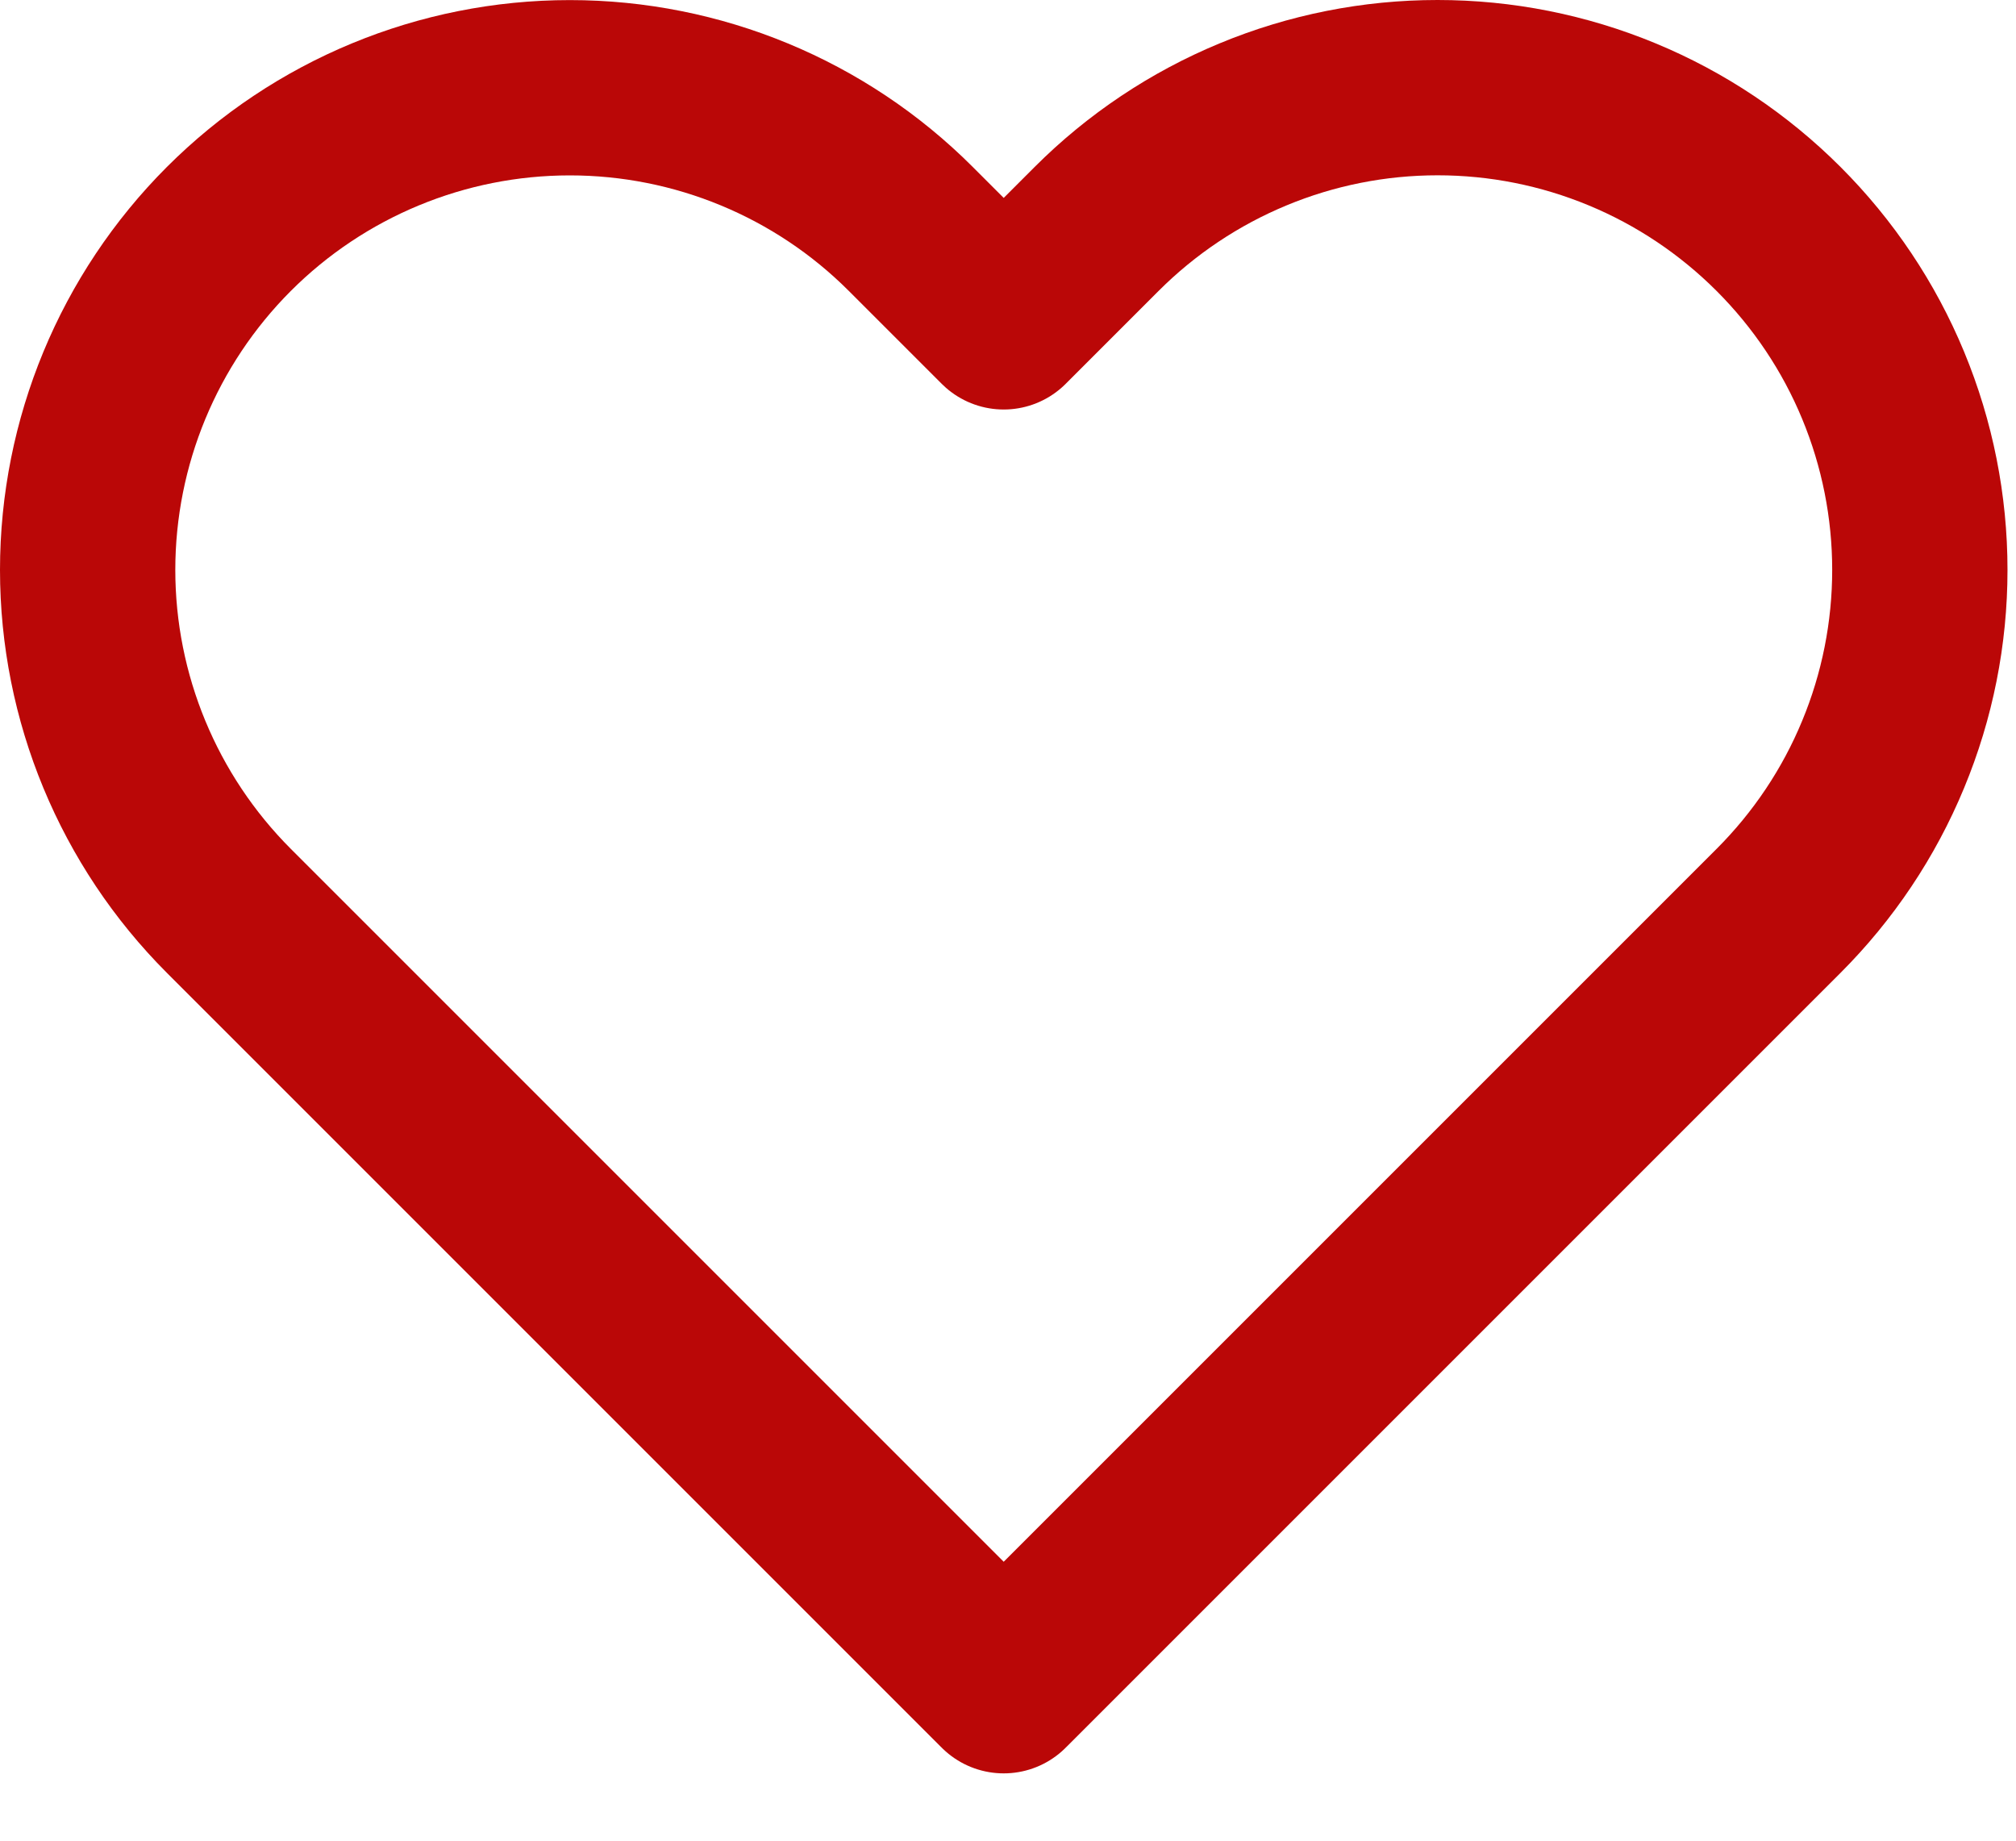
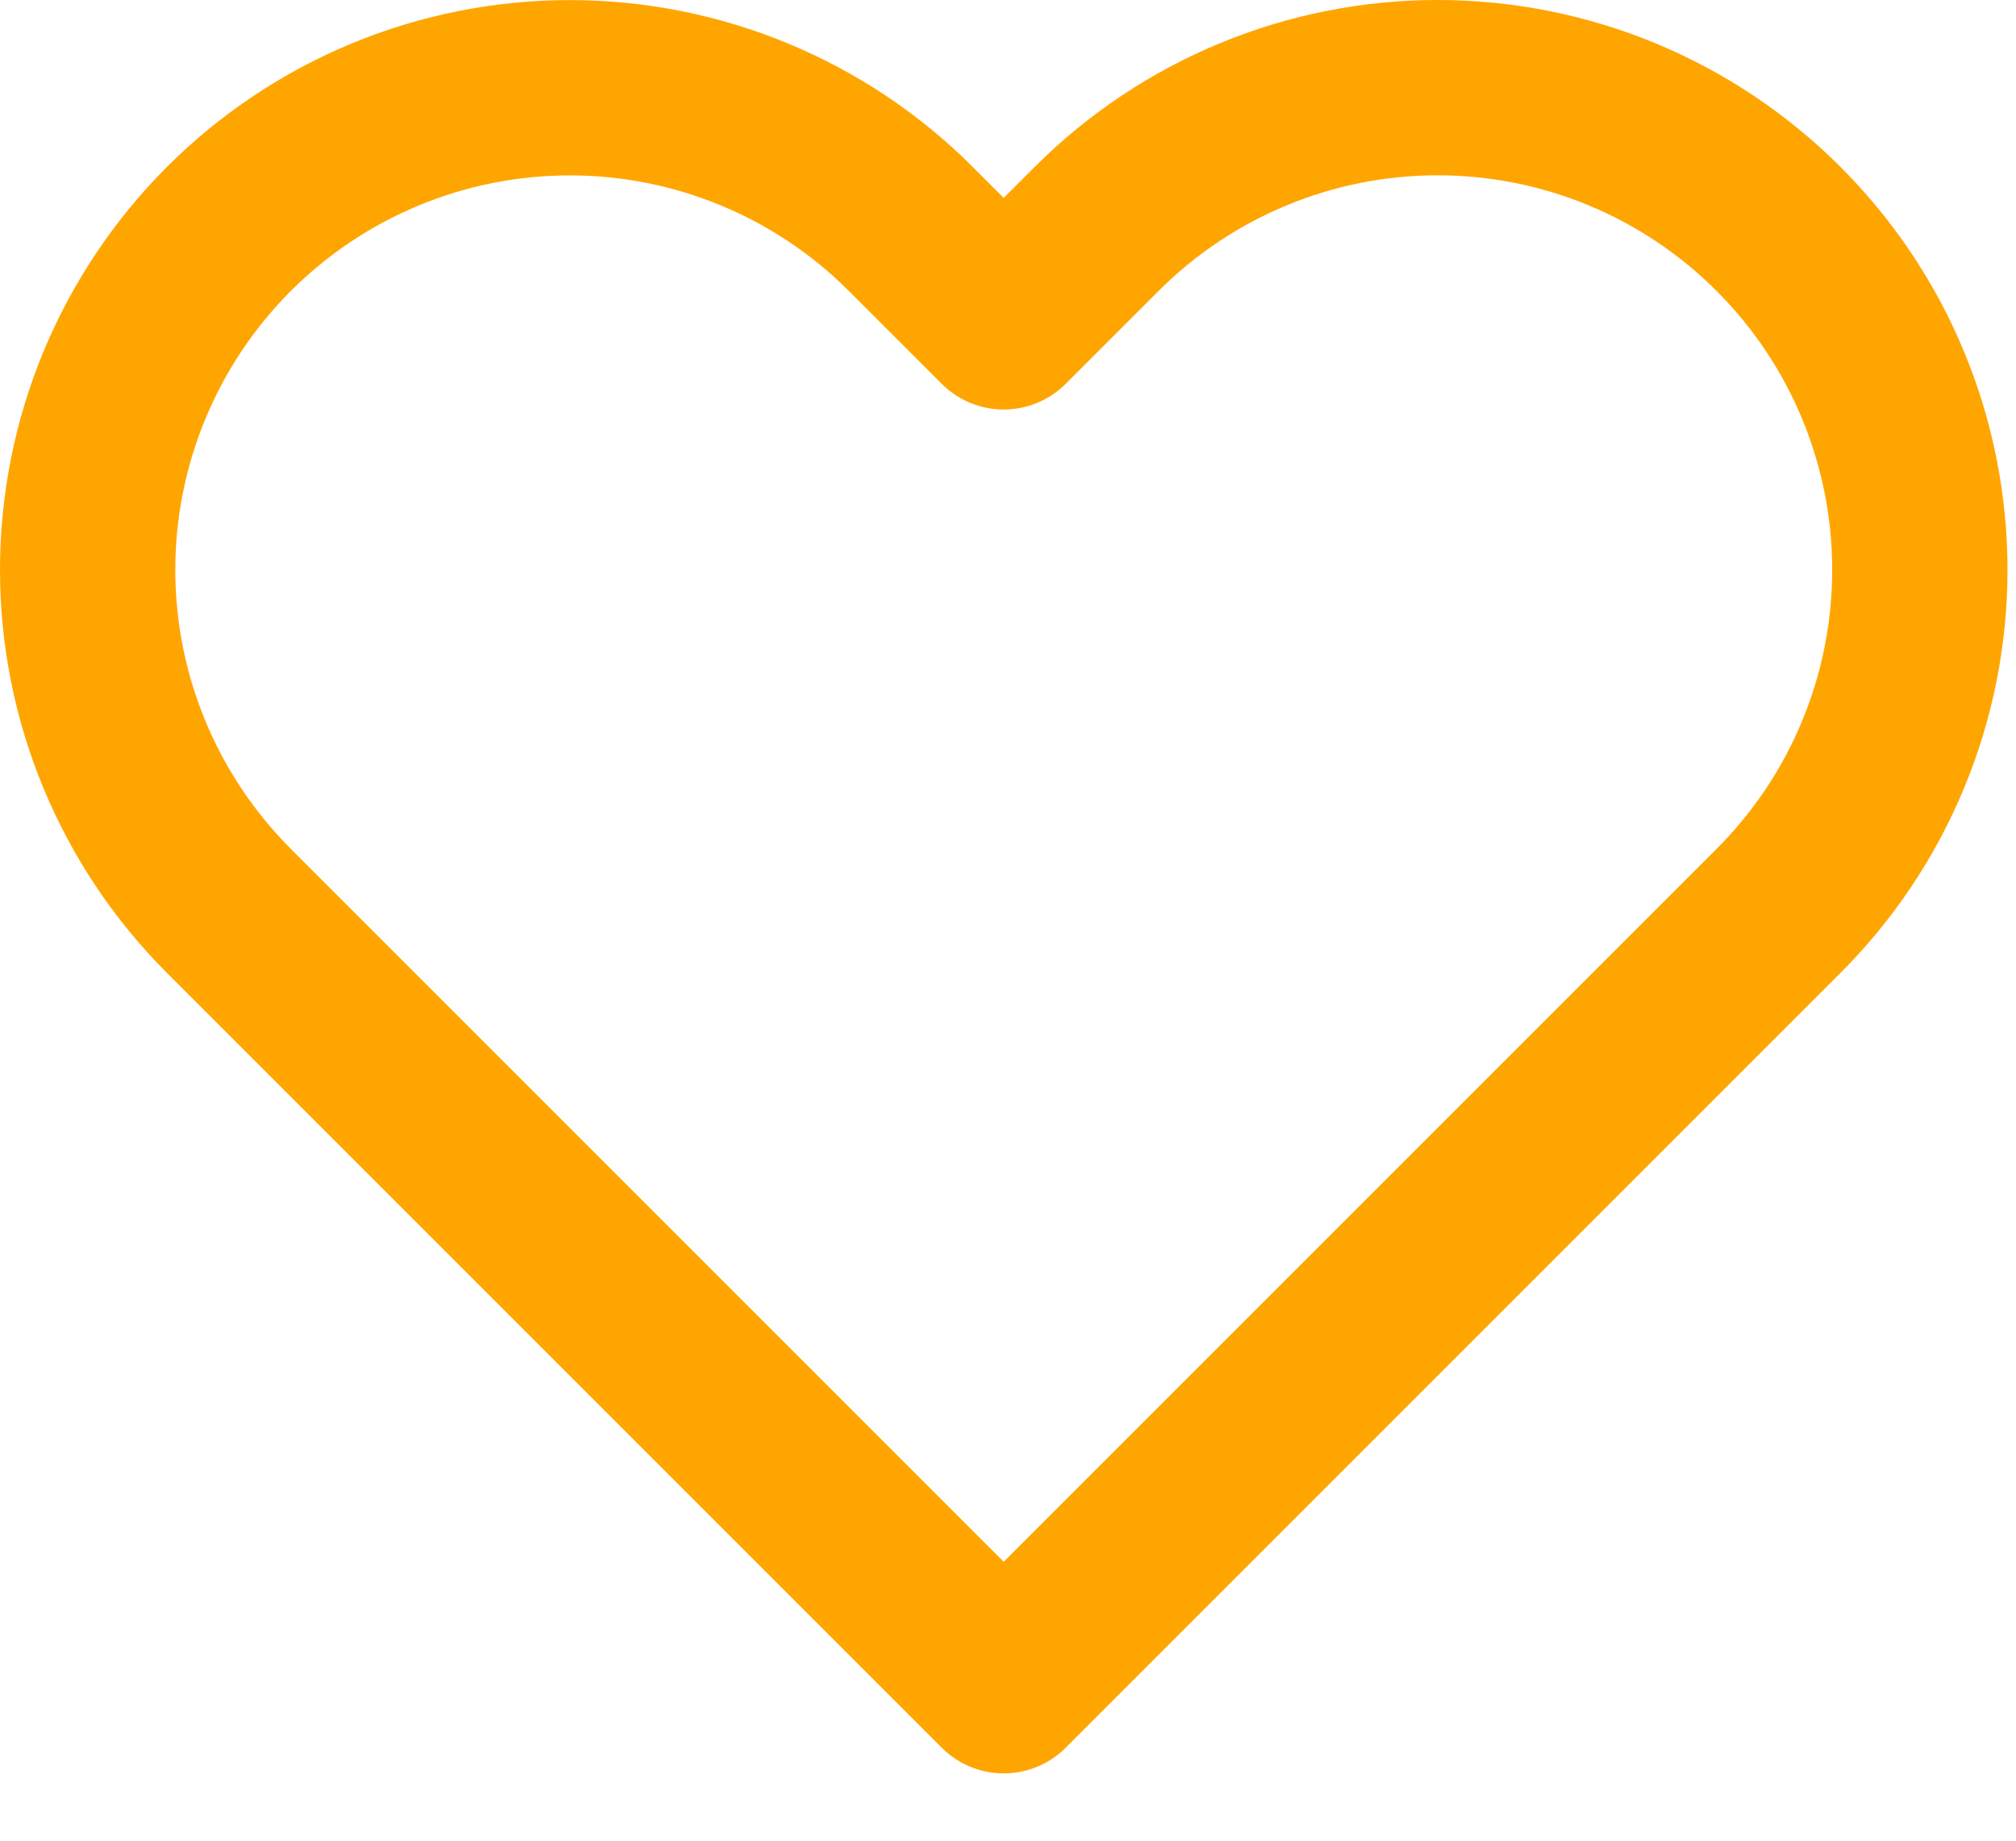
<svg xmlns="http://www.w3.org/2000/svg" width="23" height="21" viewBox="0 0 23 21" fill="none">
-   <path d="M20.291 2.612C19.78 2.101 19.174 1.695 18.507 1.419C17.839 1.142 17.124 1 16.401 1C15.679 1 14.963 1.142 14.296 1.419C13.629 1.695 13.022 2.101 12.511 2.612L11.451 3.672L10.391 2.612C9.36 1.58 7.96 1.001 6.501 1.001C5.042 1.001 3.643 1.58 2.611 2.612C1.58 3.644 1 5.043 1 6.502C1 7.961 1.58 9.36 2.611 10.392L3.671 11.452L11.451 19.232L19.231 11.452L20.291 10.392C20.802 9.881 21.208 9.275 21.484 8.607C21.761 7.94 21.903 7.224 21.903 6.502C21.903 5.779 21.761 5.064 21.484 4.396C21.208 3.729 20.802 3.123 20.291 2.612V2.612Z" stroke="#BA0707" stroke-width="2" stroke-linecap="round" stroke-linejoin="round" />
+   <path d="M20.291 2.612C19.78 2.101 19.174 1.695 18.507 1.419C17.839 1.142 17.124 1 16.401 1C15.679 1 14.963 1.142 14.296 1.419C13.629 1.695 13.022 2.101 12.511 2.612L11.451 3.672L10.391 2.612C9.36 1.58 7.96 1.001 6.501 1.001C5.042 1.001 3.643 1.58 2.611 2.612C1.58 3.644 1 5.043 1 6.502C1 7.961 1.58 9.36 2.611 10.392L3.671 11.452L11.451 19.232L19.231 11.452L20.291 10.392C20.802 9.881 21.208 9.275 21.484 8.607C21.761 7.94 21.903 7.224 21.903 6.502C21.903 5.779 21.761 5.064 21.484 4.396C21.208 3.729 20.802 3.123 20.291 2.612V2.612Z" stroke="#ffa500" stroke-width="2" stroke-linecap="round" stroke-linejoin="round" />
</svg>
